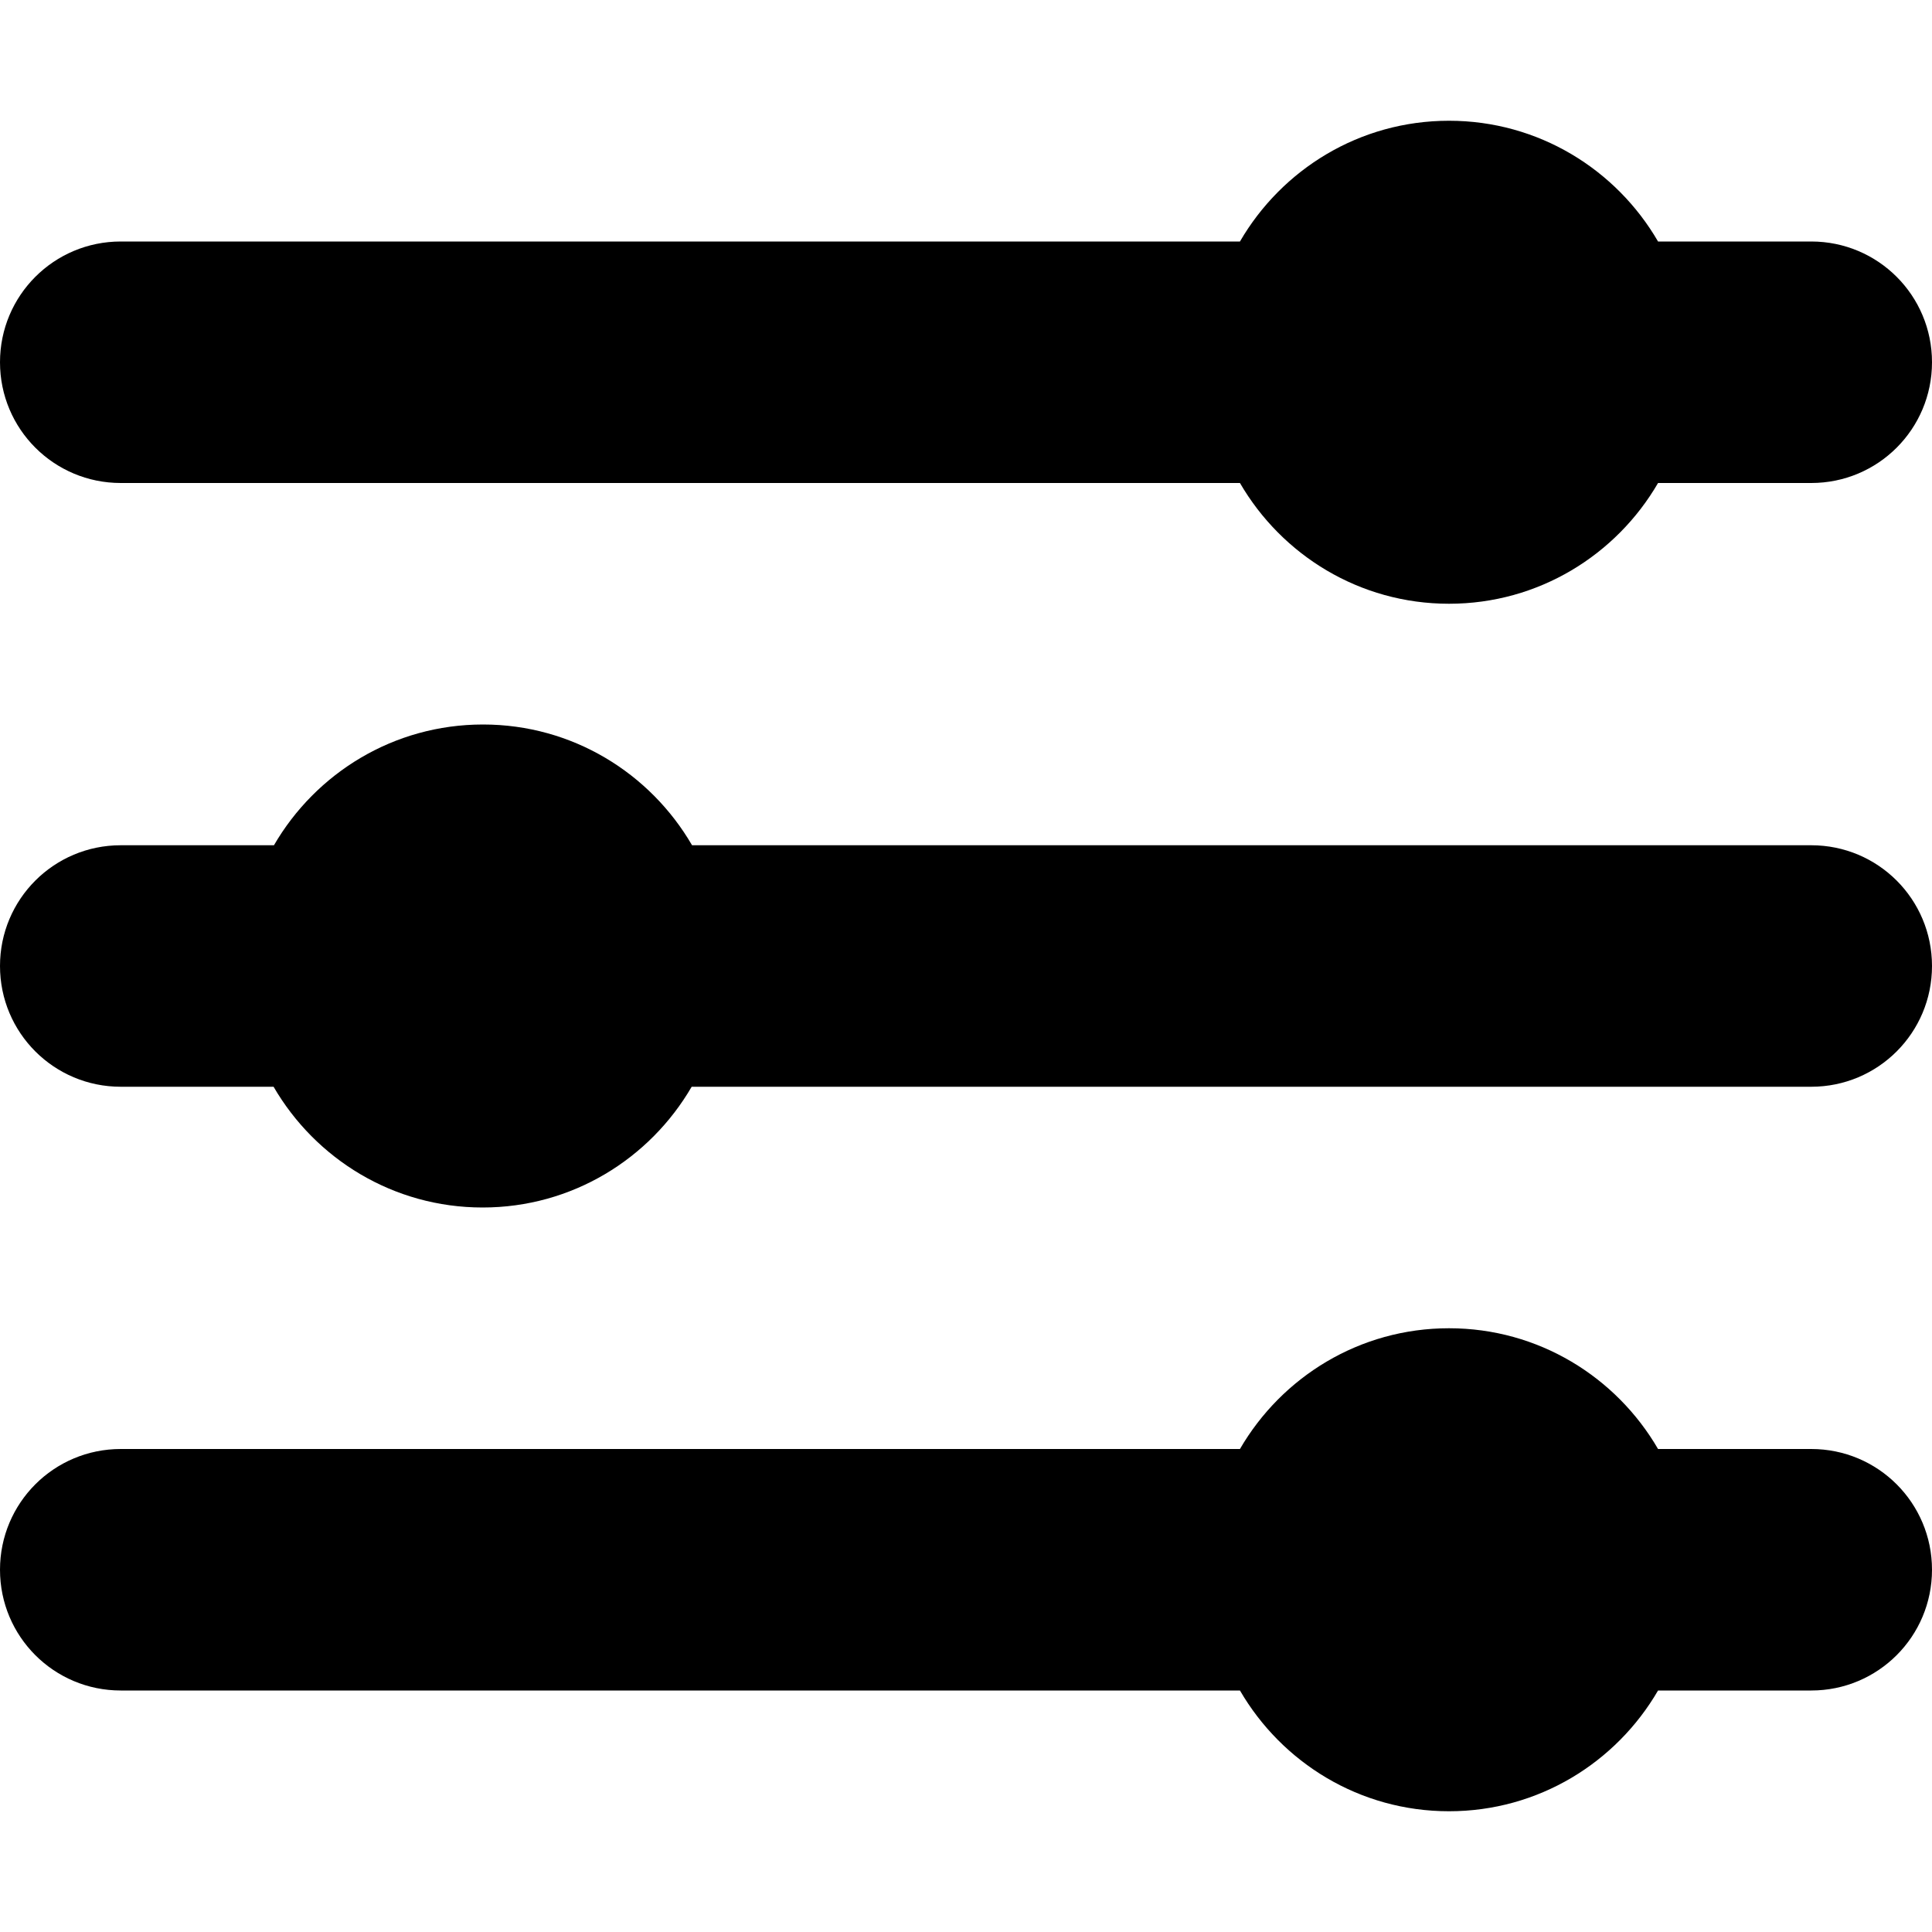
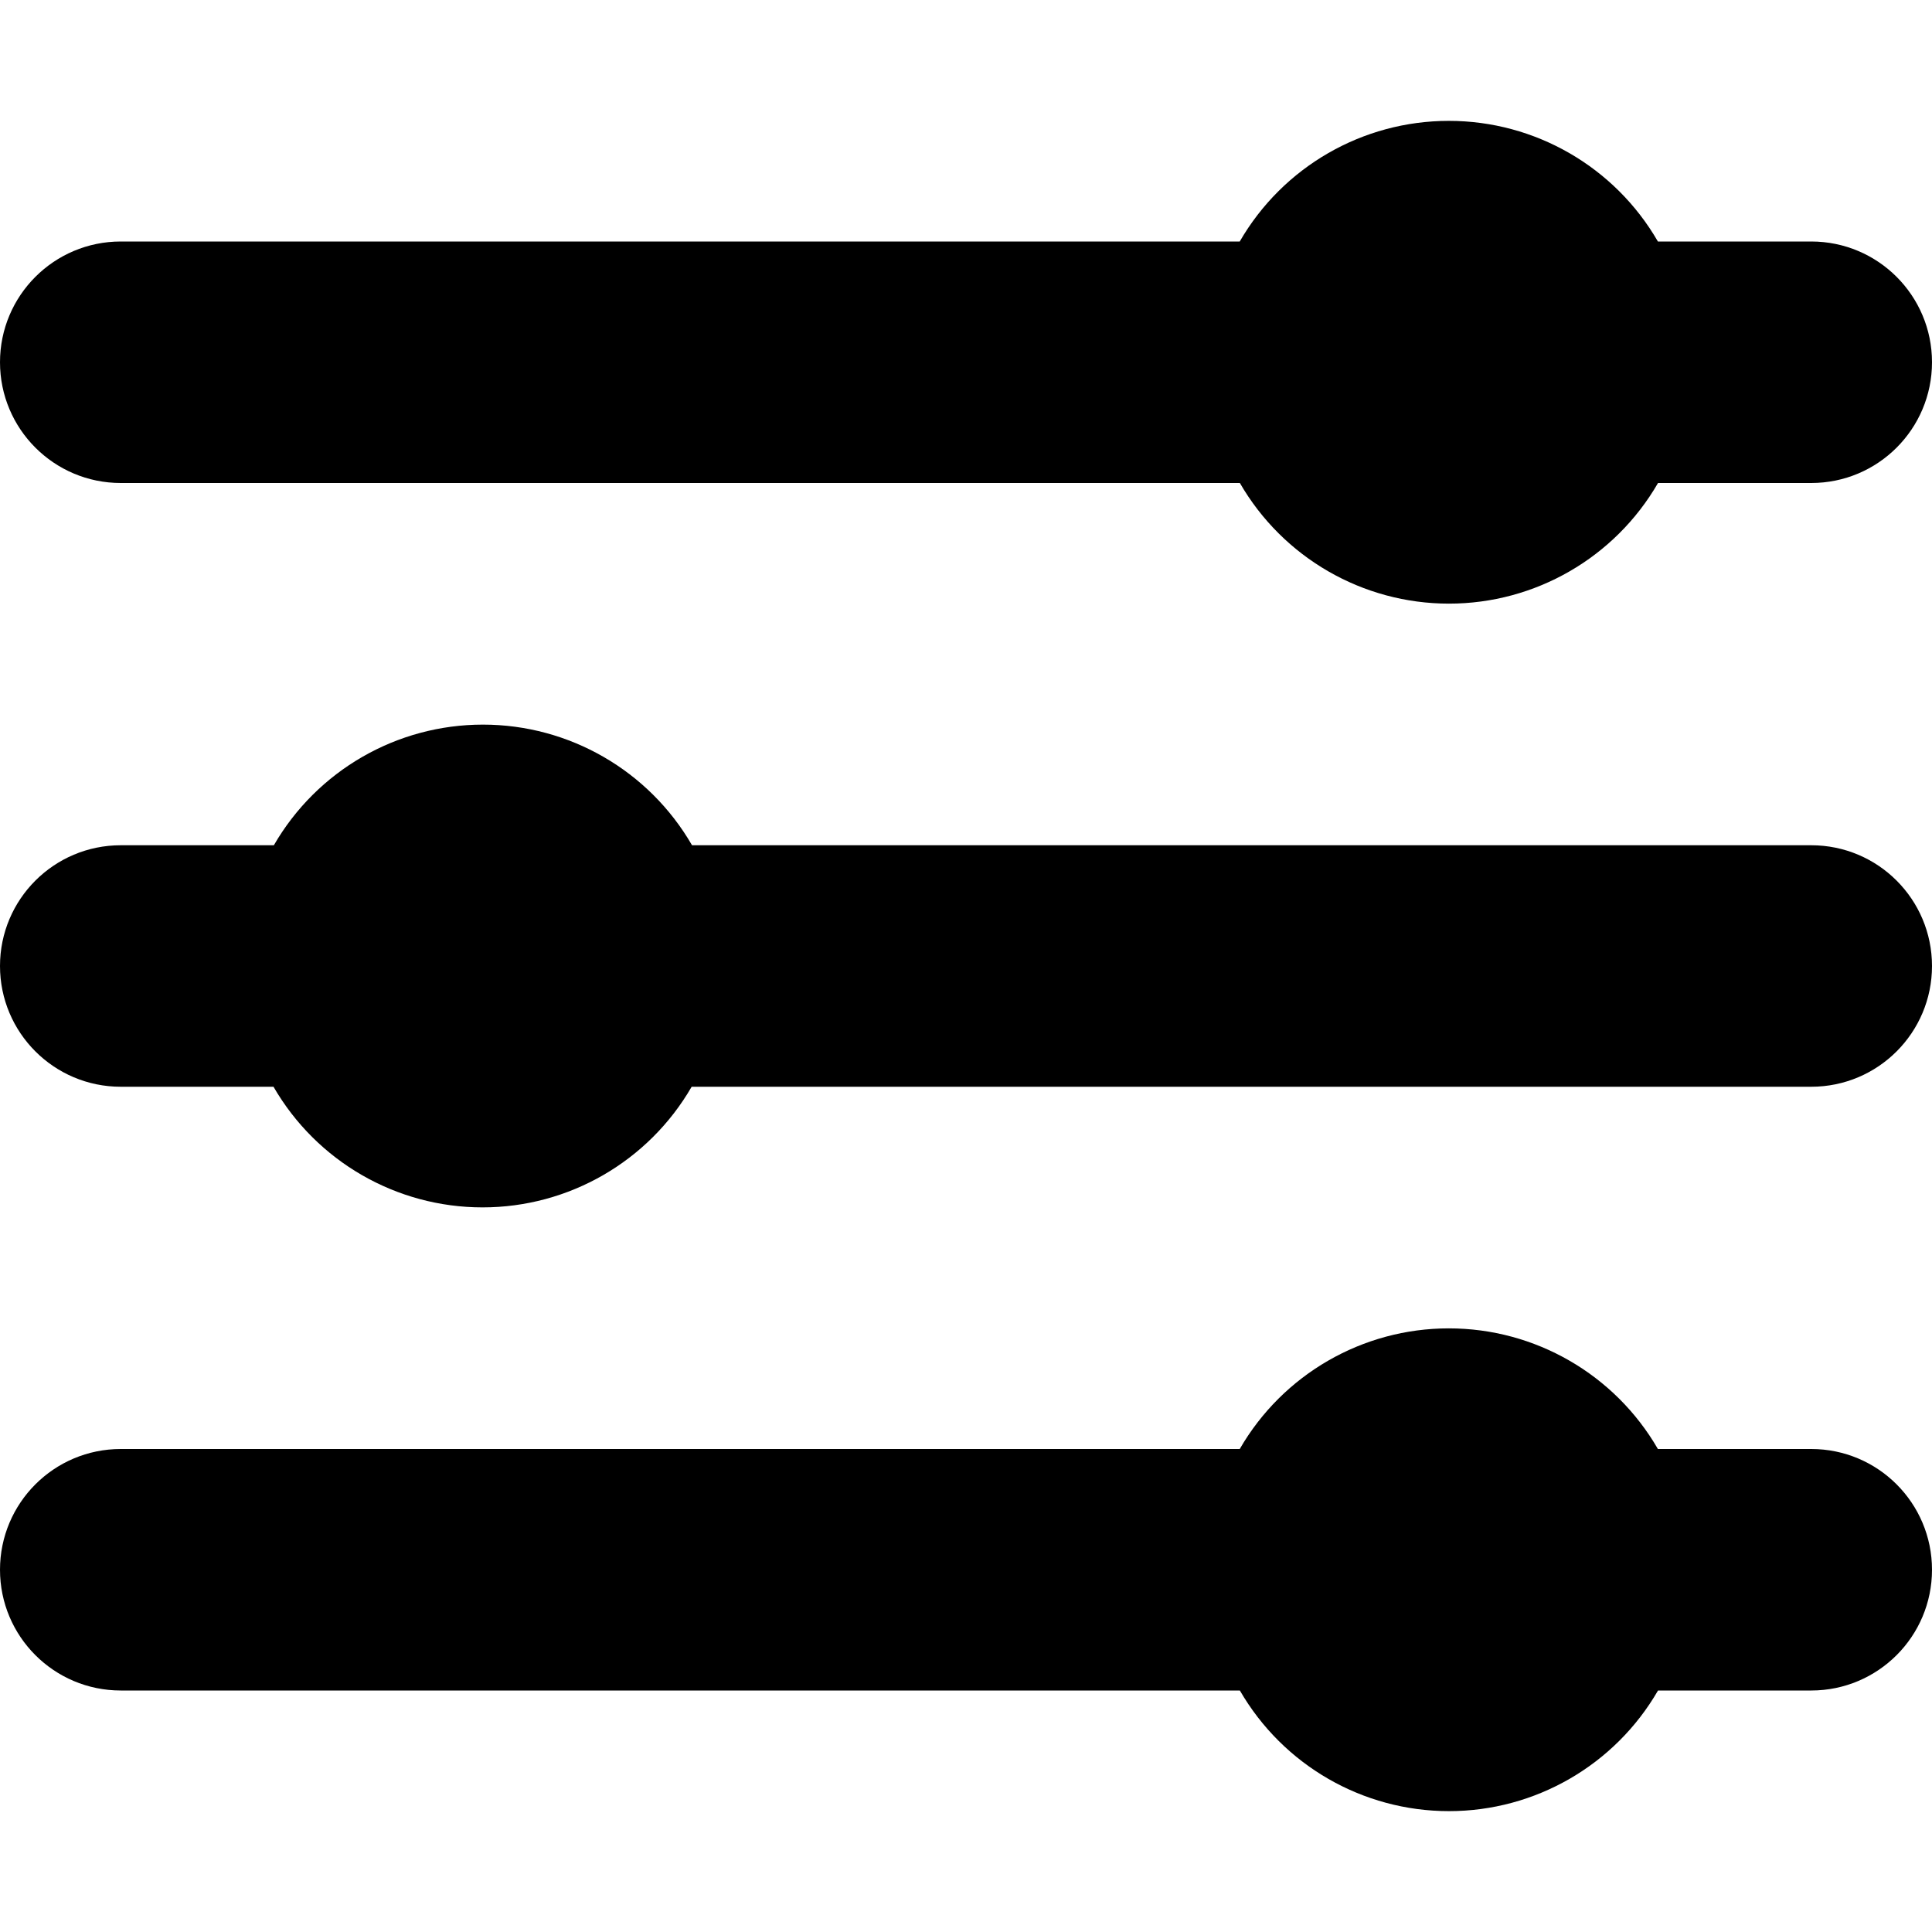
- <svg xmlns="http://www.w3.org/2000/svg" viewBox="0 0 512 512">
-   <path class="lexicon-icon-outline control-panel-top" d="M32,128h296.6c11.1,19.1,31.7,32,55.4,32s44.3-12.9,55.4-32H480c17.7,0,32-14.3,32-32s-14.3-32-32-32h-40.6c-11.1-19.1-31.7-32-55.4-32s-44.3,12.9-55.4,32H32C14.3,64,0,78.3,0,96S14.3,128,32,128z" />
-   <path class="lexicon-icon-outline control-panel-bottom" d="M480,384h-40.6c-11.1-19.1-31.7-32-55.4-32s-44.3,12.9-55.4,32H32c-17.7,0-32,14.3-32,32s14.3,32,32,32h296.6c11.1,19.1,31.7,32,55.4,32s44.3-12.9,55.4-32H480c17.7,0,32-14.3,32-32S497.7,384,480,384z" />
-   <path class="lexicon-icon-outline control-panel-middle" d="M480,224H183.4c-11.1-19.1-31.7-32-55.4-32s-44.3,12.9-55.4,32H32c-17.7,0-32,14.3-32,32s14.3,32,32,32h40.5c11.1,19.1,31.7,32,55.4,32s44.3-12.9,55.4-32H480c17.7,0,32-14.3,32-32S497.7,224,480,224z" />
+ <svg xmlns="http://www.w3.org/2000/svg" viewBox="0 0 16 16">
+   <path class="lexicon-icon-outline" d="M1 4h9.268a2 2 0 0 0 3.463 0H15a1 1 0 1 0 0-2h-1.27a2 2 0 0 0-3.463 0H1a1 1 0 1 0 0 2Zm14 8h-1.27a2 2 0 0 0-3.463 0H1a1 1 0 1 0 0 2h9.268a2 2 0 0 0 3.463 0H15a1 1 0 1 0 0-2ZM5.731 7H15a1 1 0 1 1 0 2H5.728a2 2 0 0 1-3.463 0H1a1 1 0 1 1 0-2h1.268a2 2 0 0 1 3.463 0Z" />
</svg>
